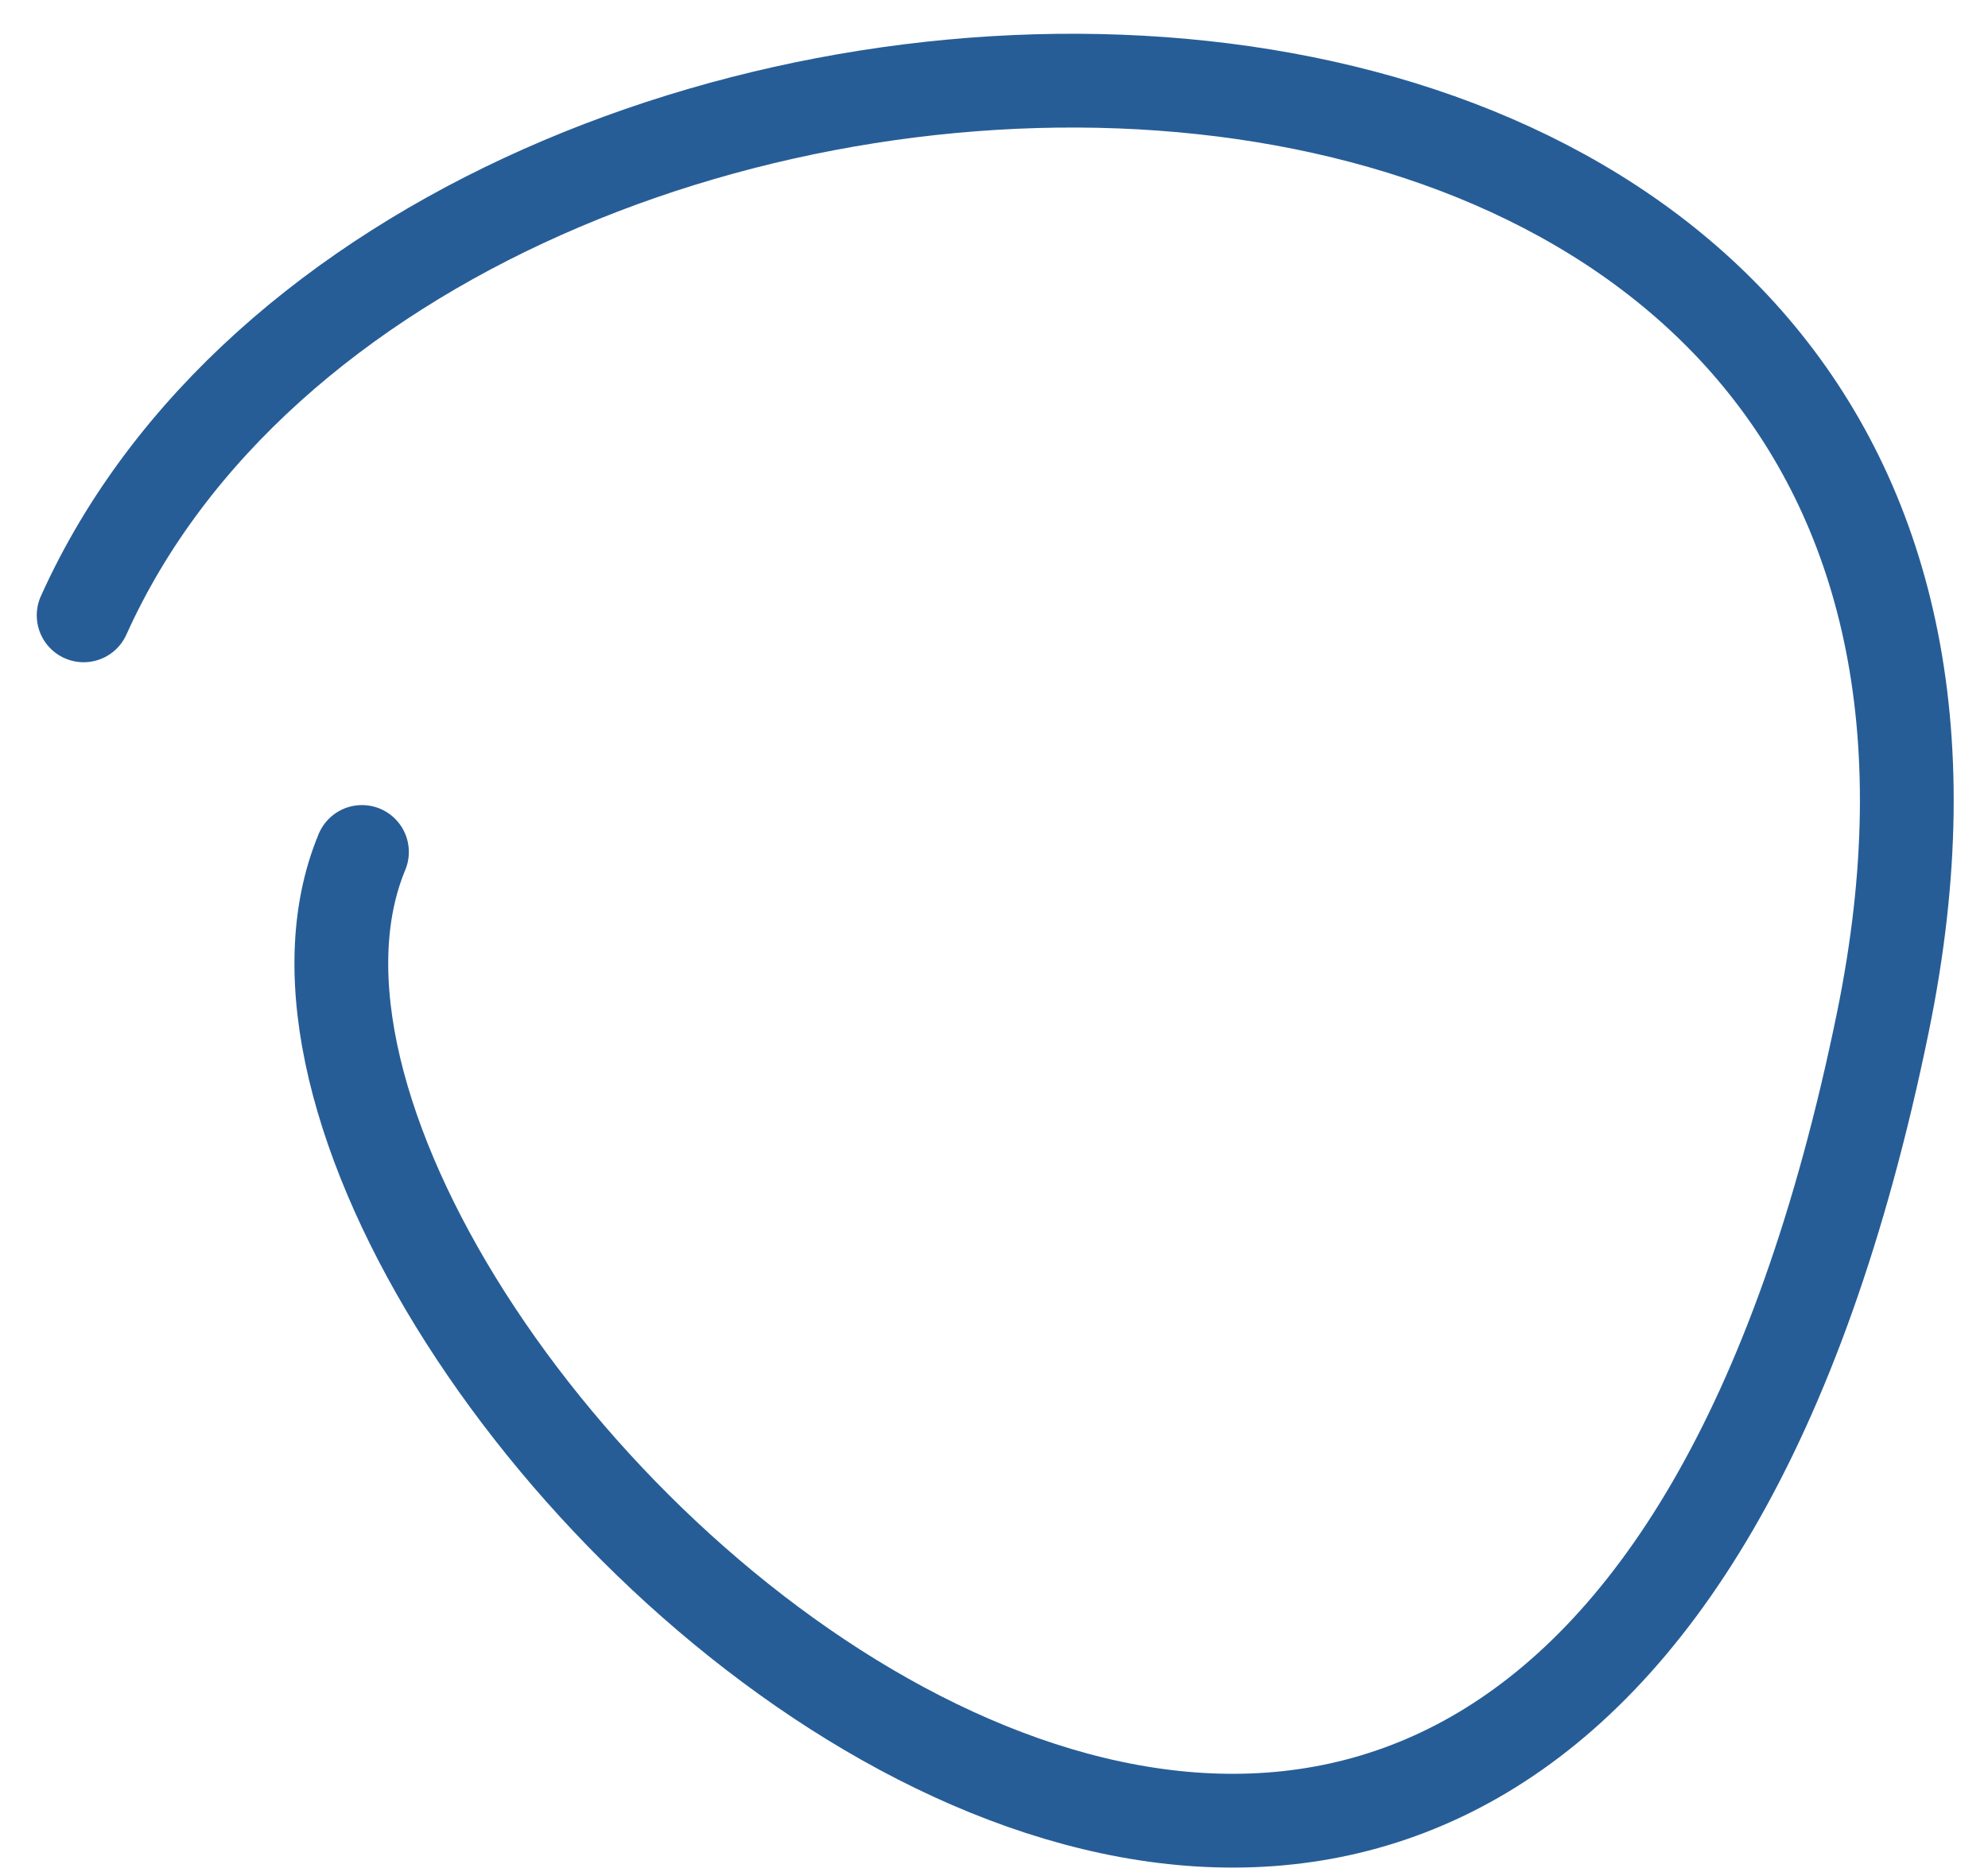
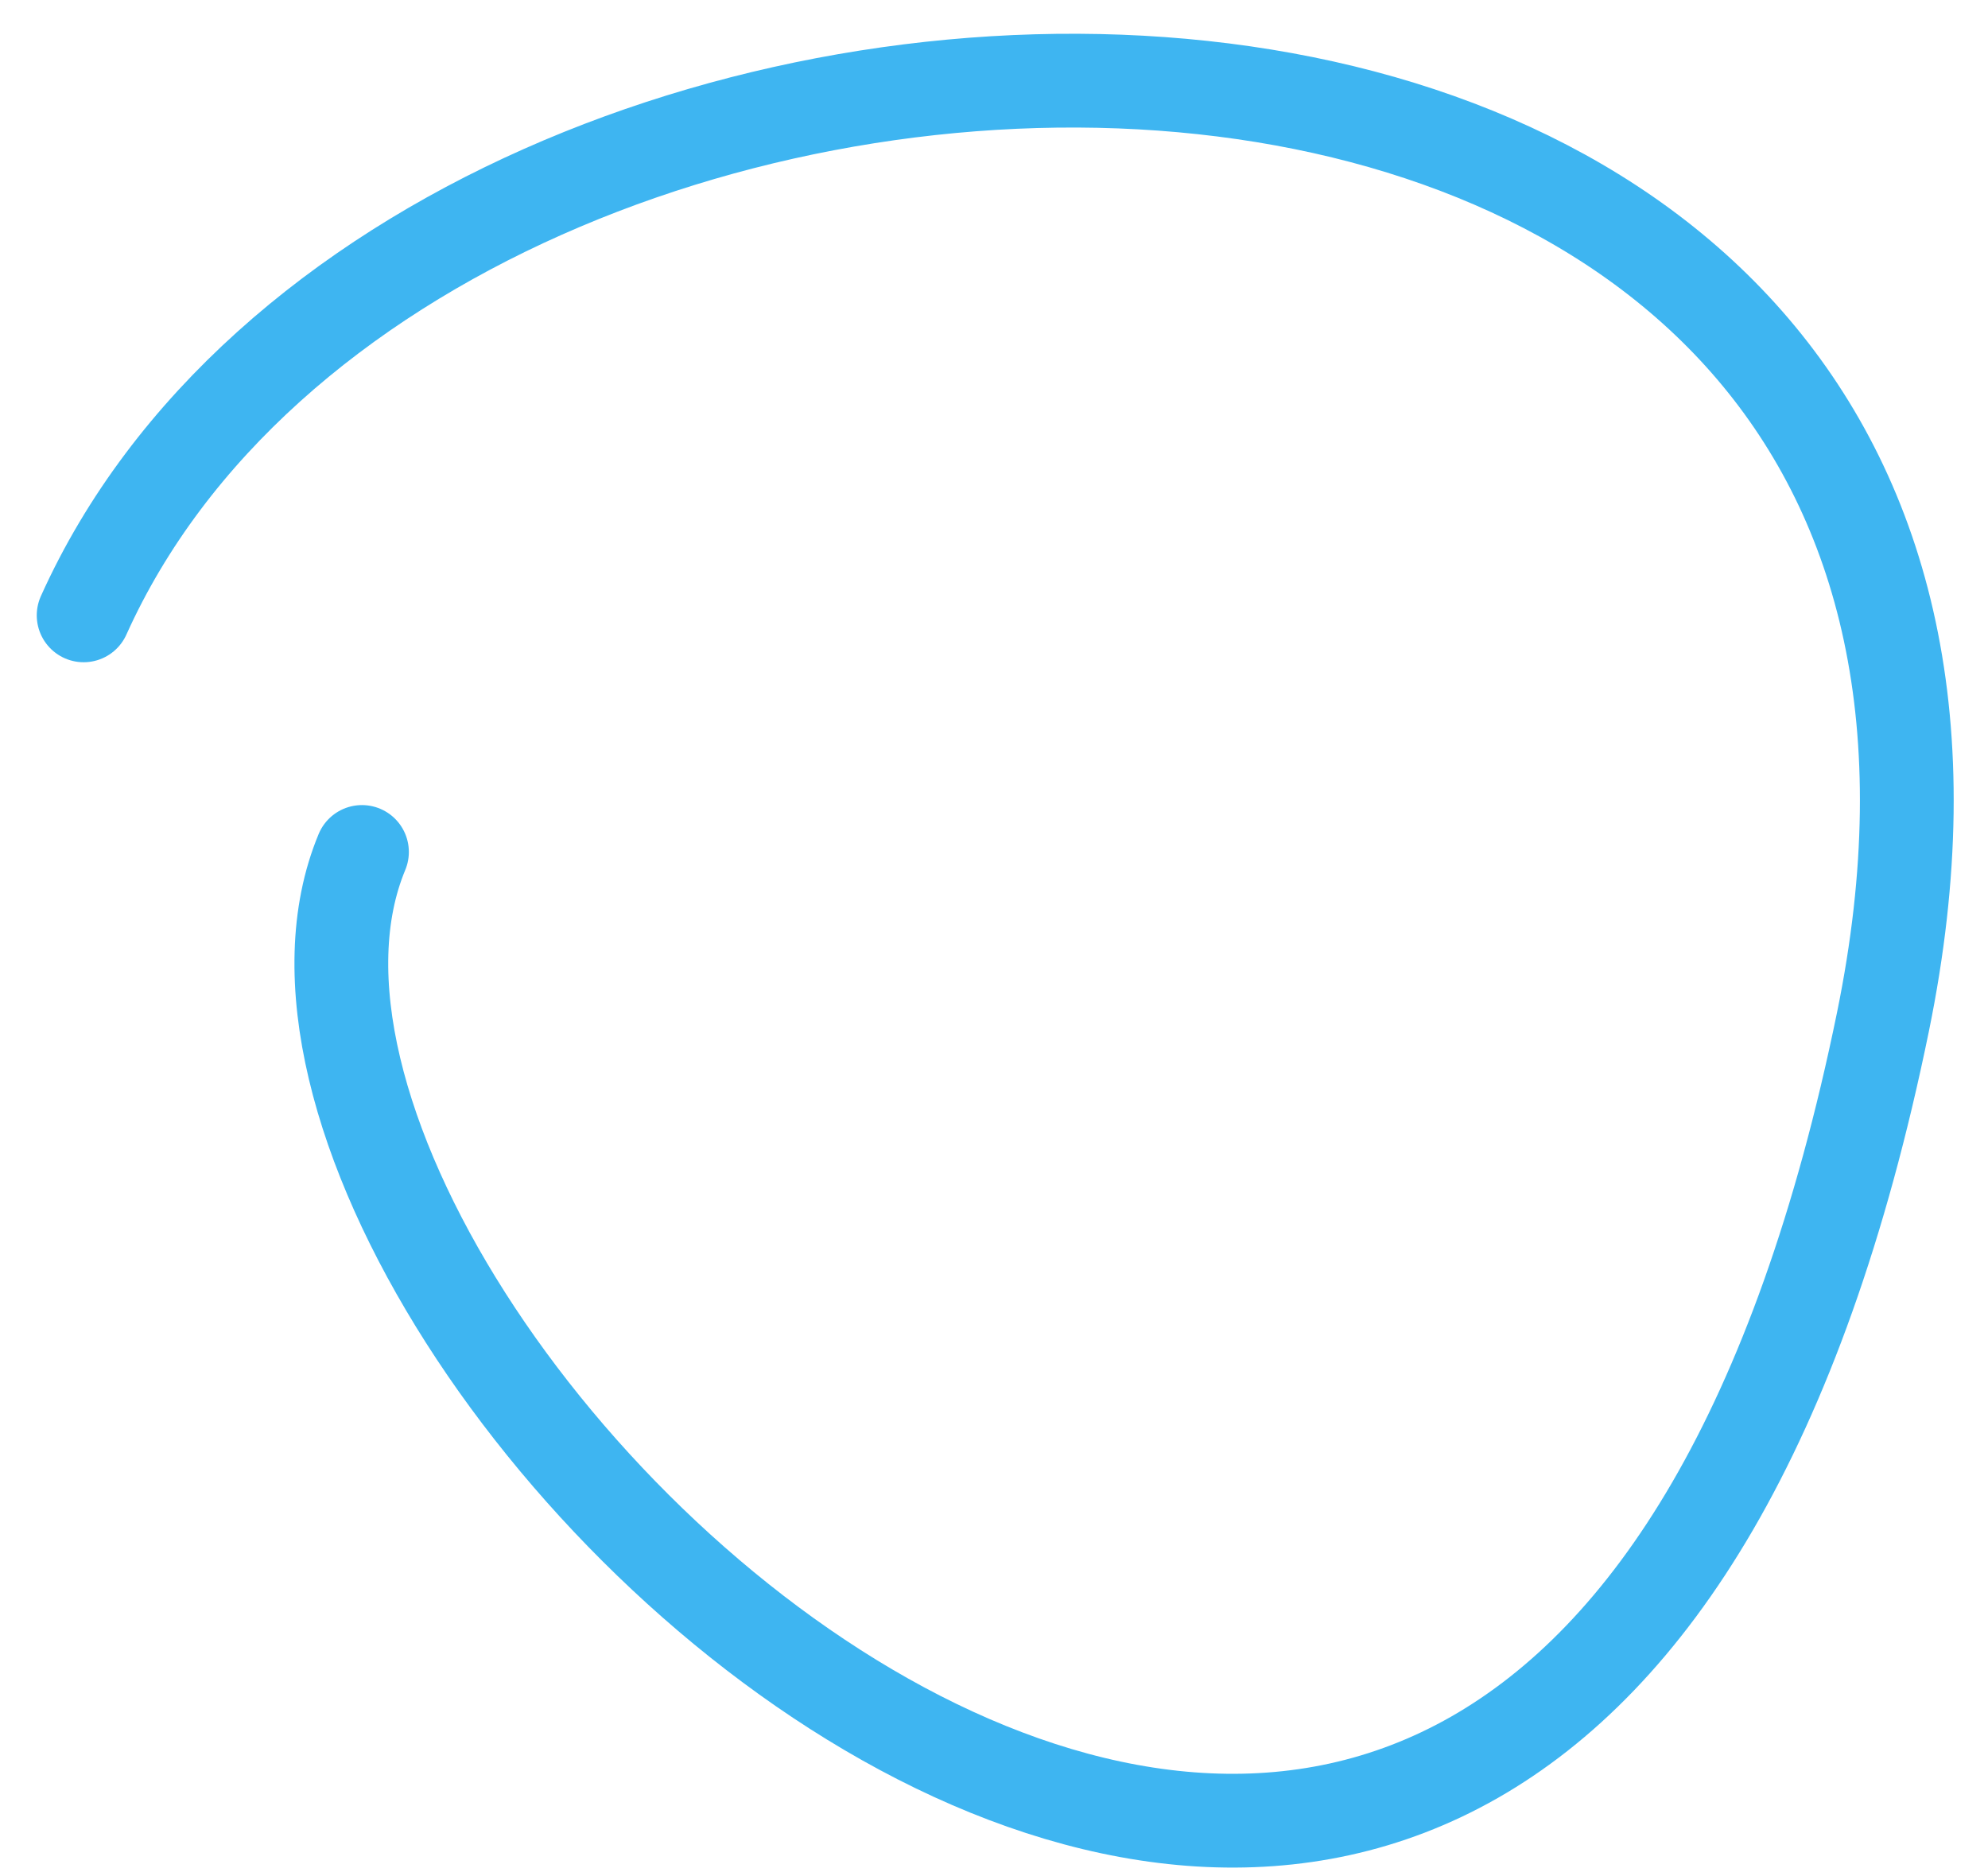
<svg xmlns="http://www.w3.org/2000/svg" width="53" height="50" viewBox="0 0 53 50" fill="none">
-   <path d="M9.65 22.712C4.17 35.883 41.231 70.993 50.198 27.249C56.716 -4.552 11.312 -3.774 2.23 16.404" stroke="#265D97" stroke-width="2.5" stroke-linecap="round" />
+   <path d="M9.65 22.712C4.17 35.883 41.231 70.993 50.198 27.249C56.716 -4.552 11.312 -3.774 2.23 16.404" stroke="#3EB5F1" stroke-width="2.5" stroke-linecap="round" />
</svg>
